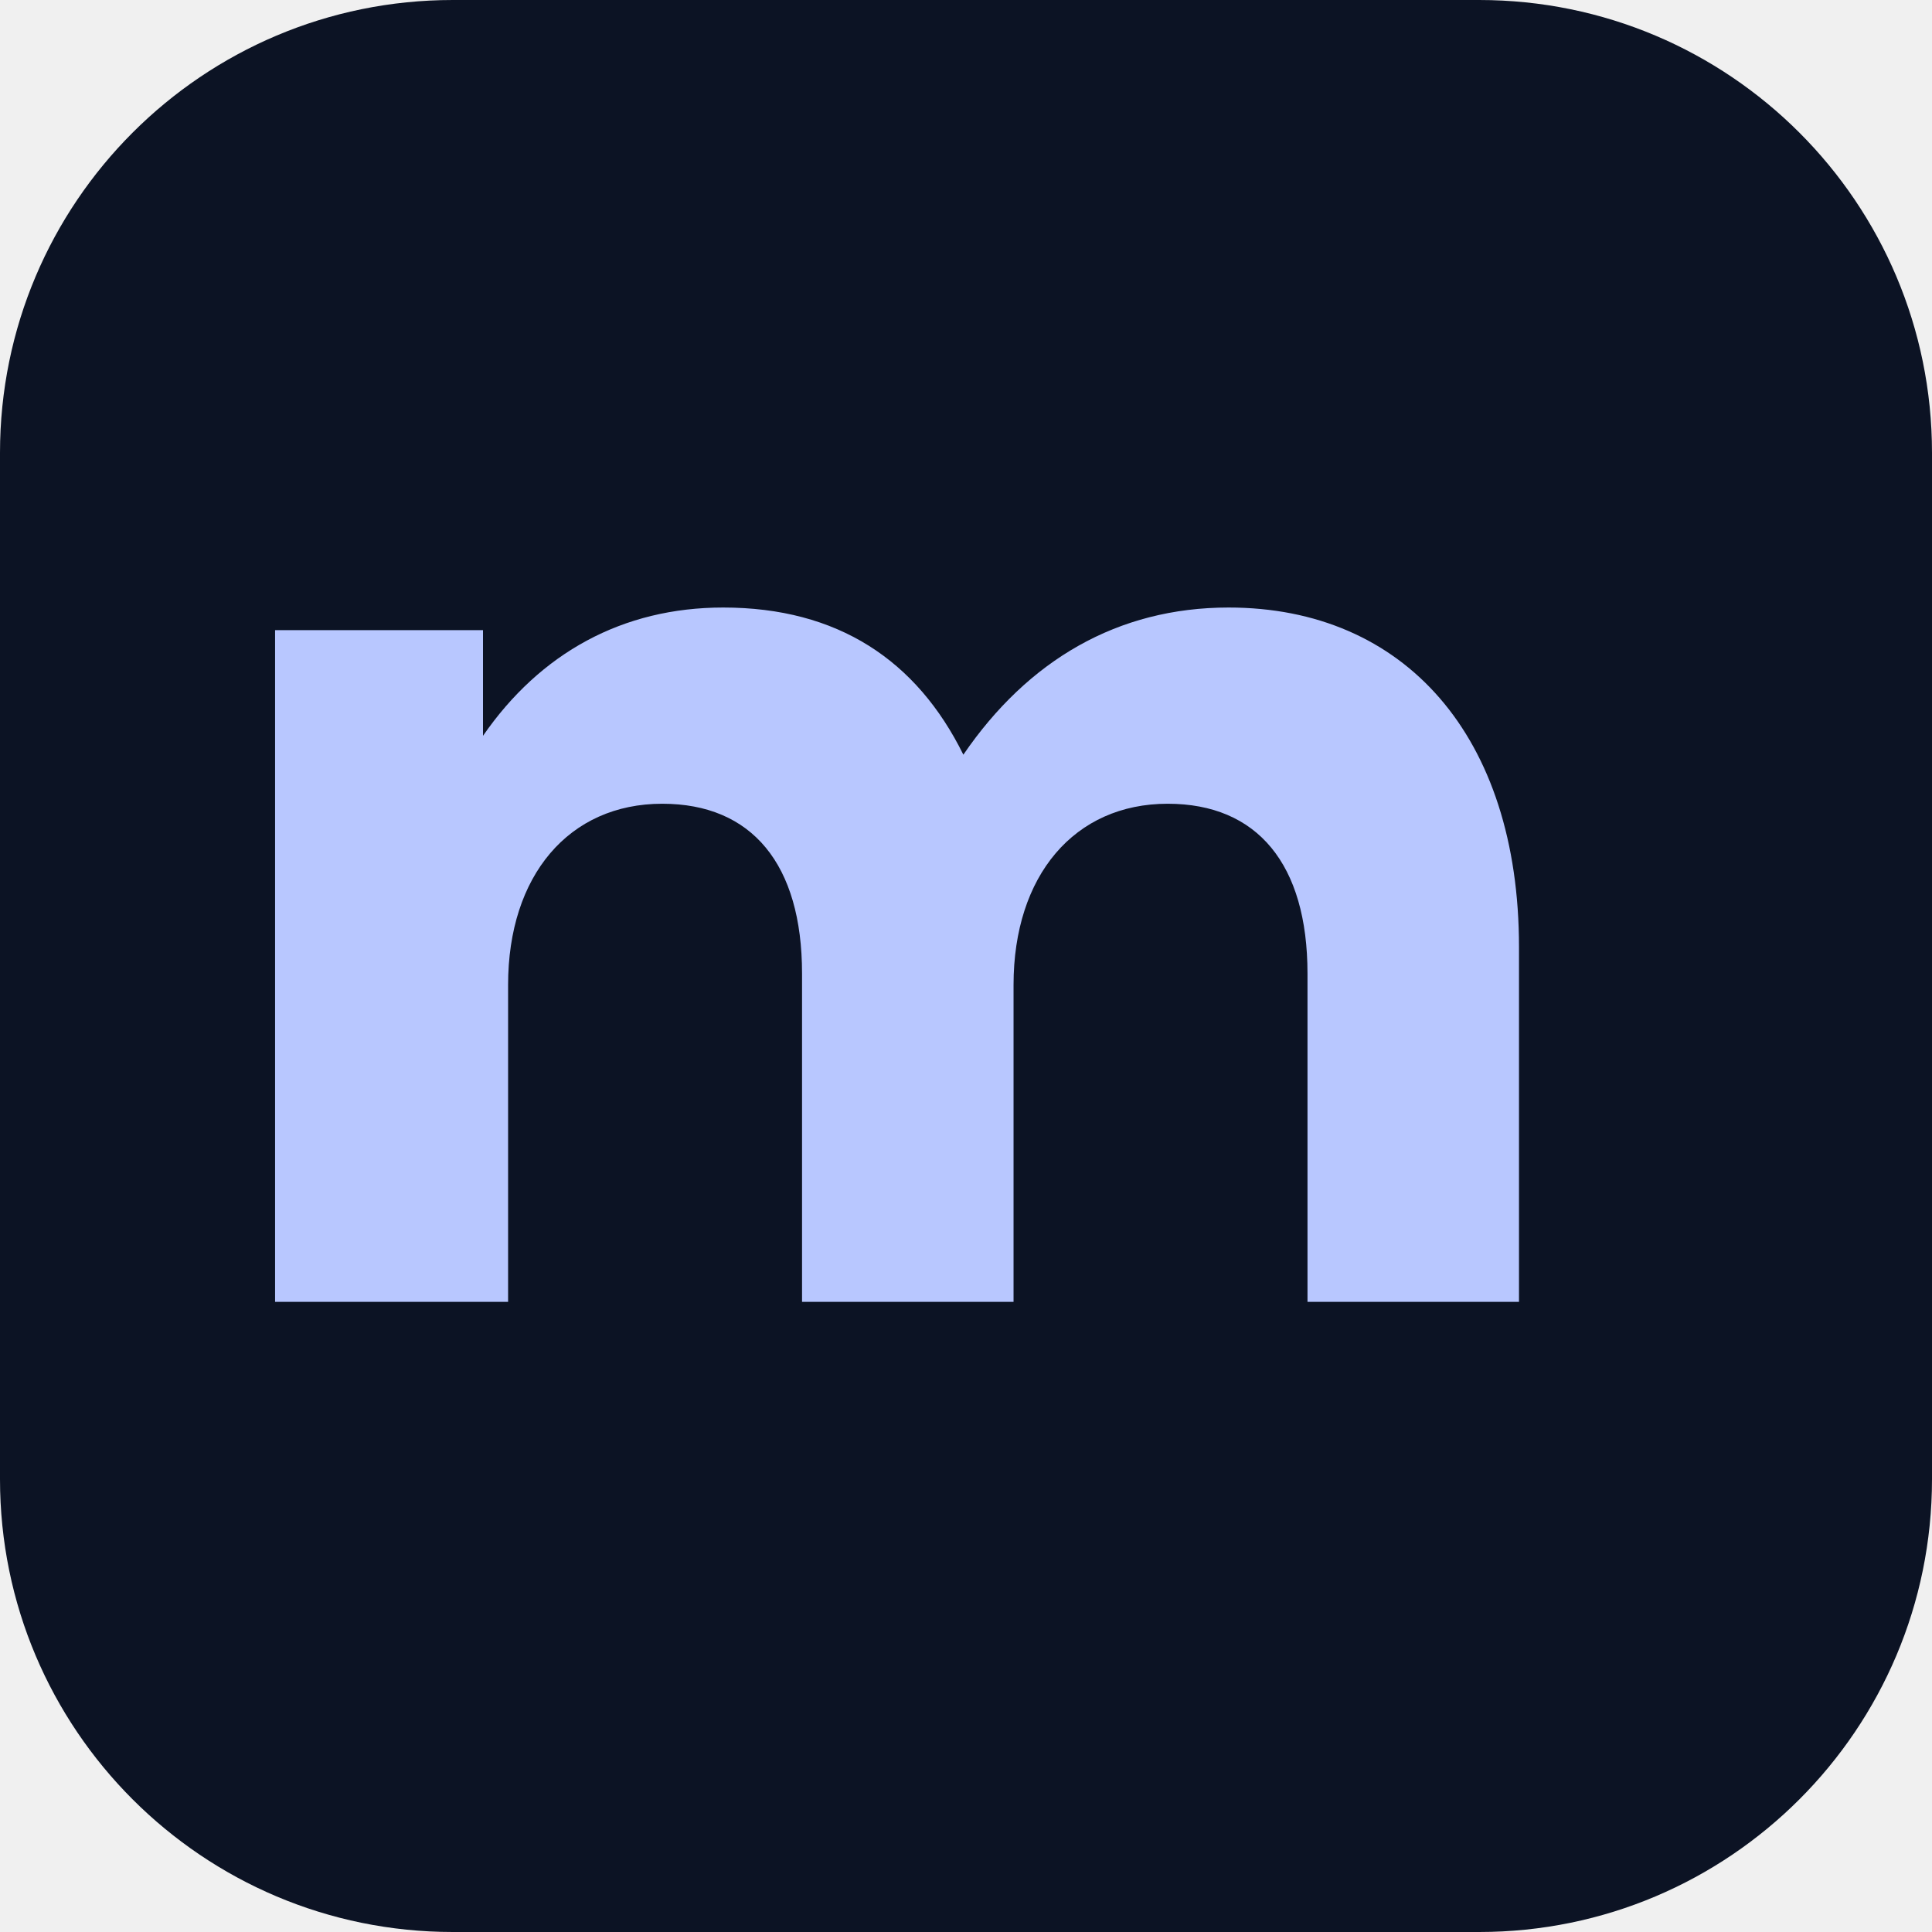
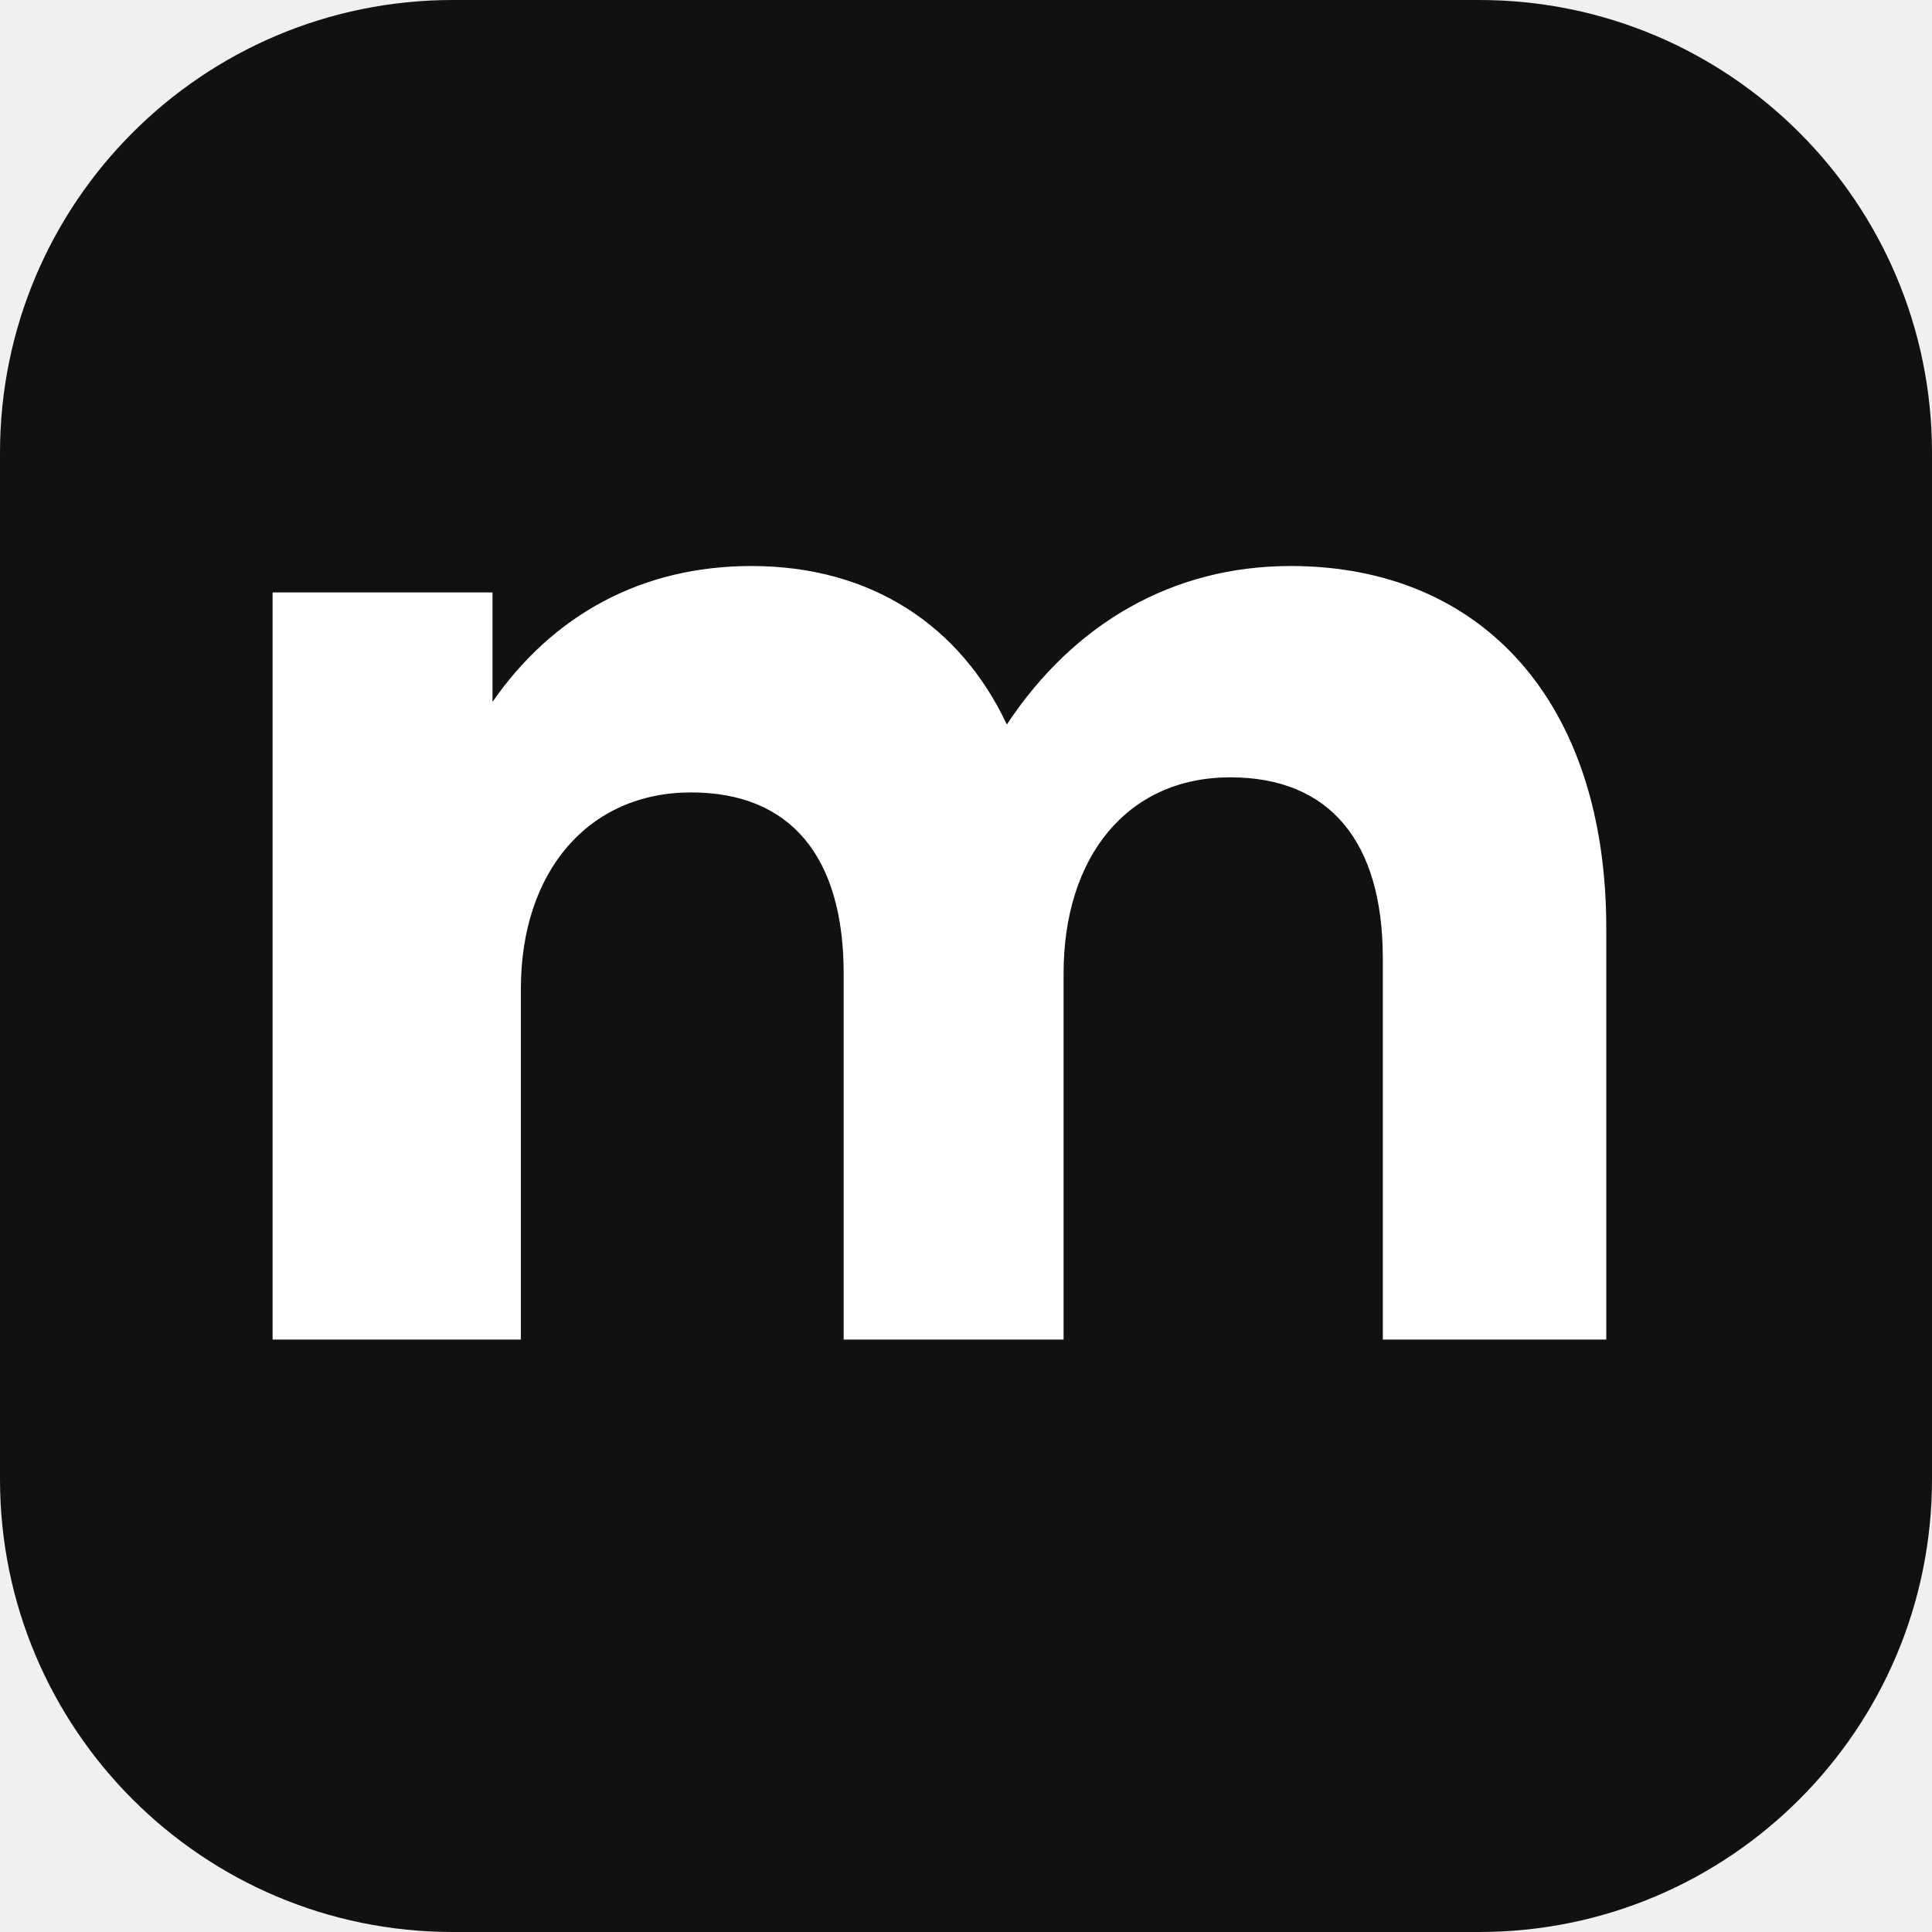
<svg xmlns="http://www.w3.org/2000/svg" viewBox="0 0 512 512">
-   <rect width="512" height="512" rx="120" fill="#0c1324" />
-   <path d="M122 345V167h58v28c16-22 39-34 67-34 32 0 54 14 67 39 18-25 43-39 74-39 49 0 81 34 81 90v94h-59v-87c0-29-14-45-39-45-26 0-43 19-43 48v84h-59v-87c0-29-14-45-39-45-26 0-43 19-43 48v84z" fill="#b8c7ff" transform="translate(-43 0) scale(.95 1)" />
+   <rect width="512" height="512" rx="120" fill="#111111" />
+   <path d="M96 355V157h62v29c17-23 42-36 73-36 34 0 59 16 72 42 19-27 47-42 80-42 54 0 89 36 89 96v109h-63V254c0-31-15-48-43-48-29 0-47 21-47 52v97h-62v-97c0-31-15-48-43-48-29 0-48 21-48 52v93z" fill="#ffffff" transform="translate(-18 0) scale(.94 1)" />
</svg>
